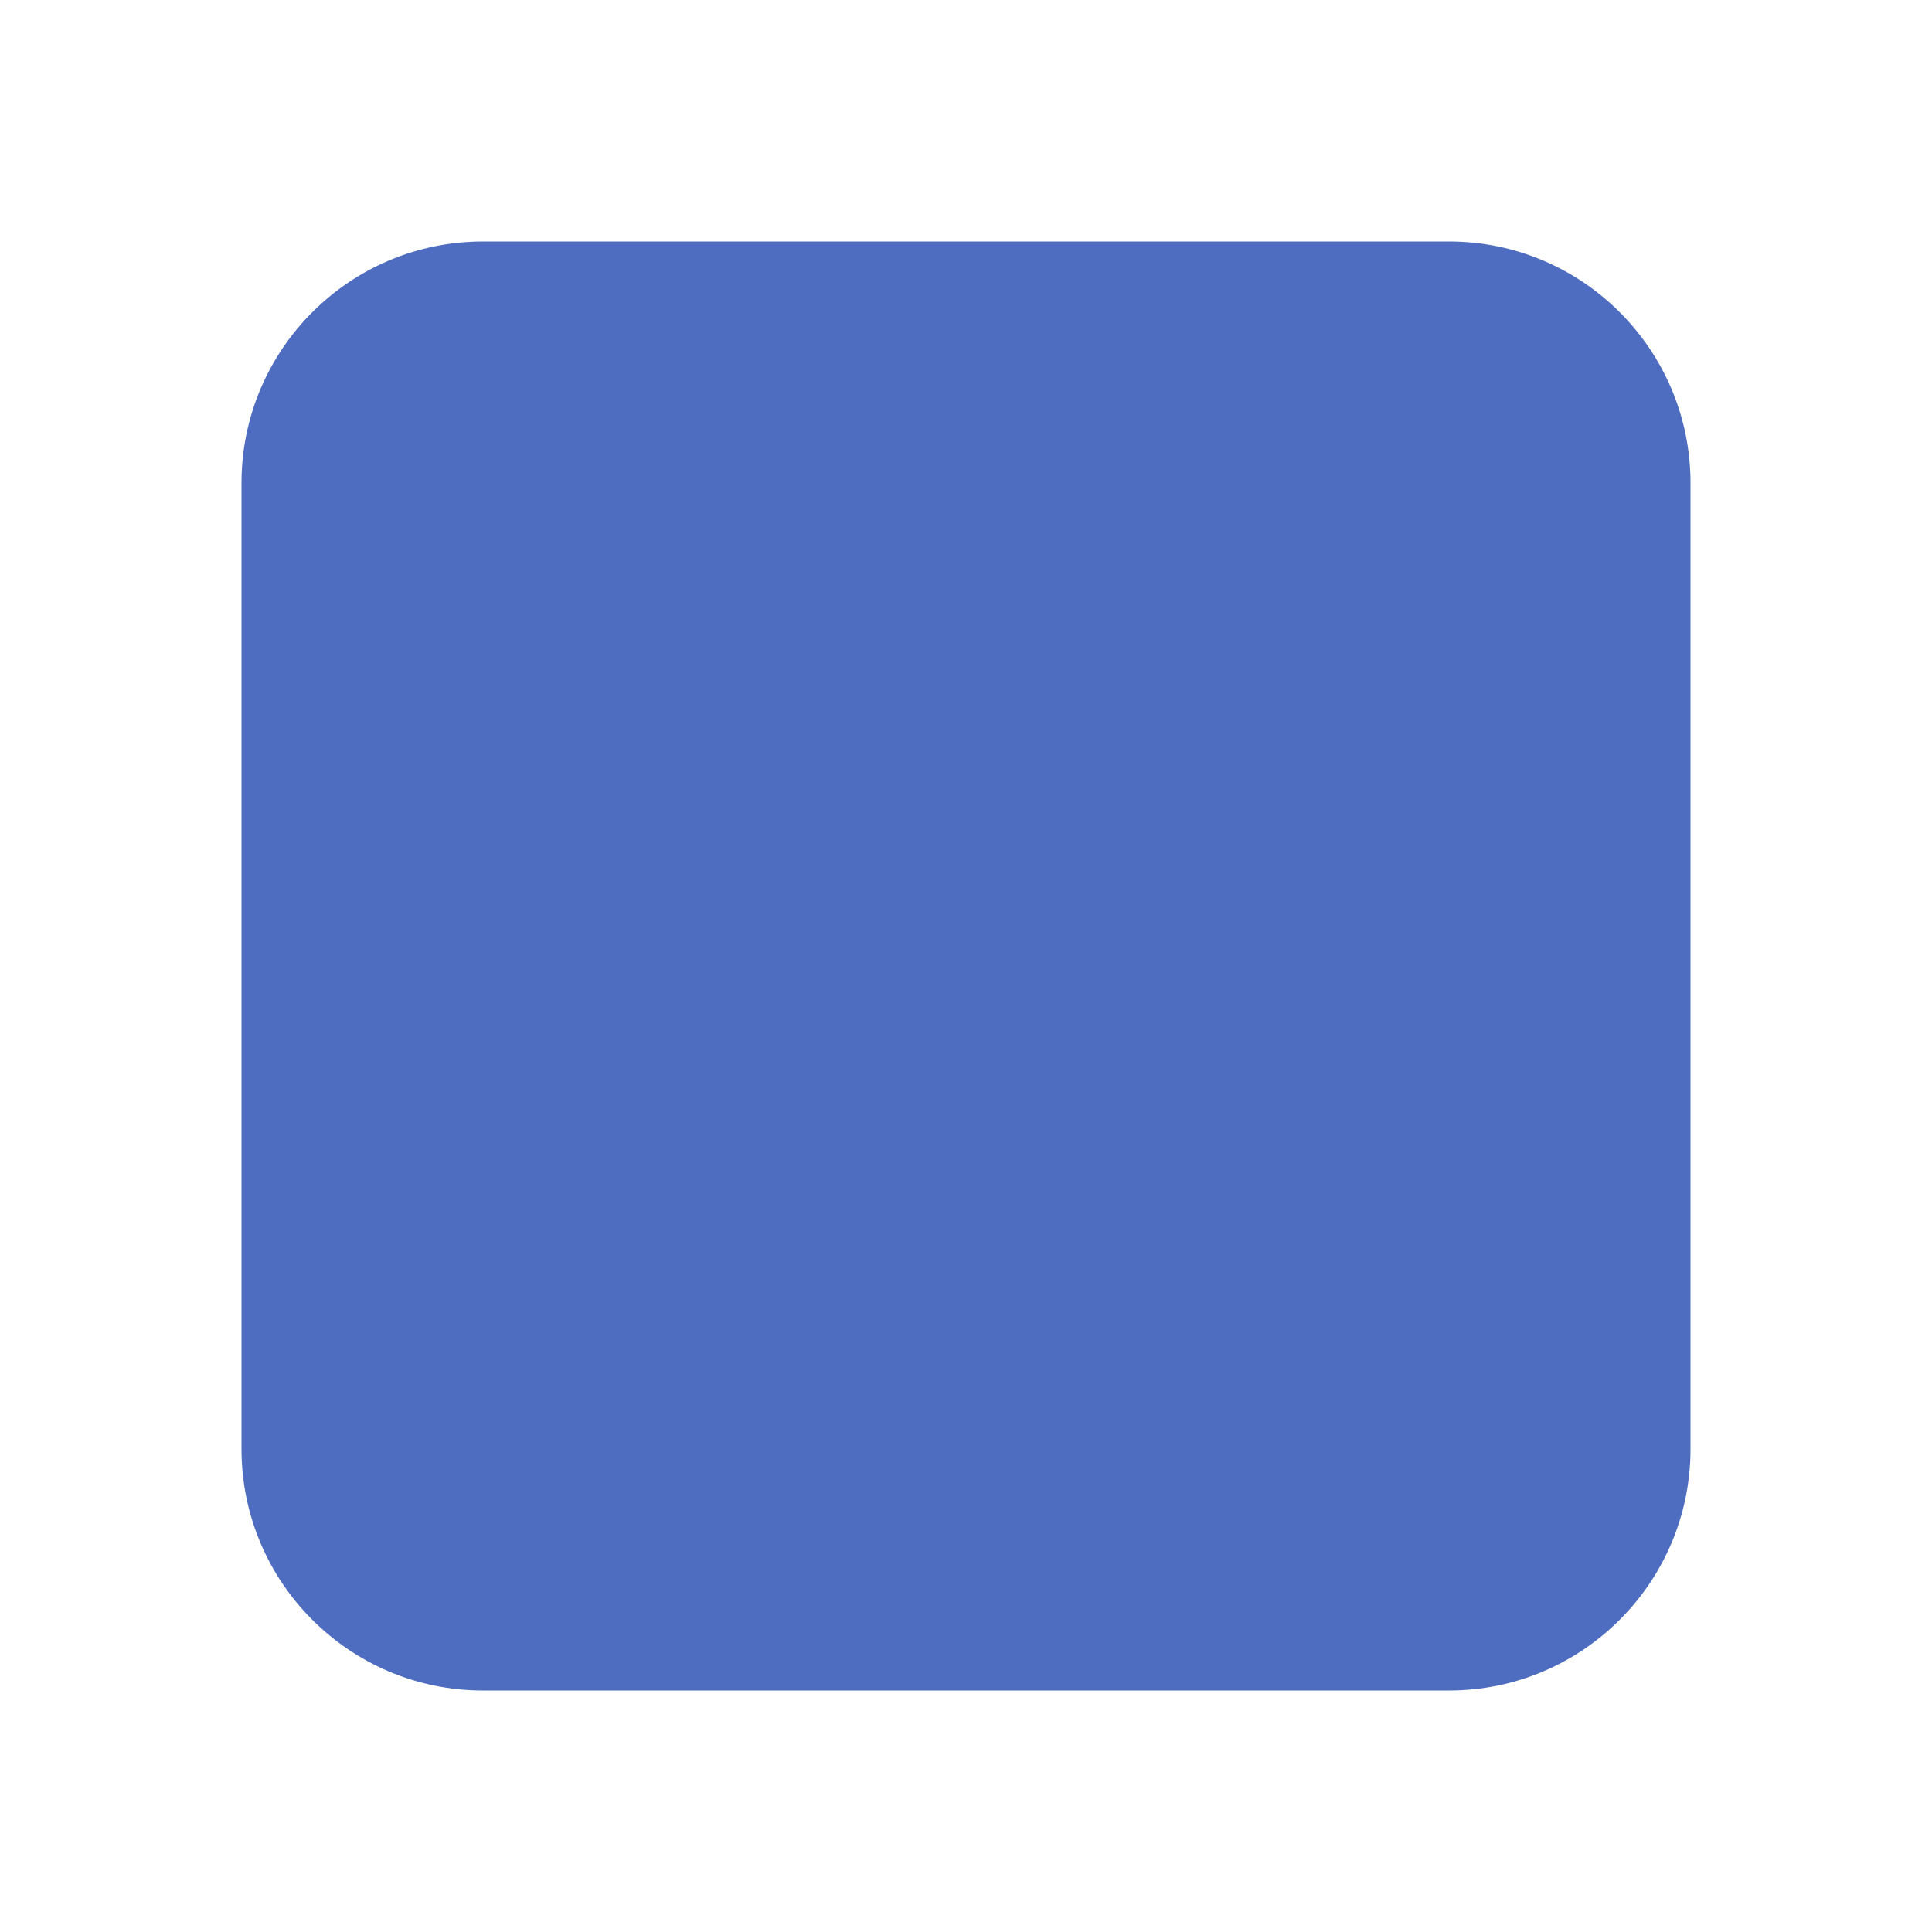
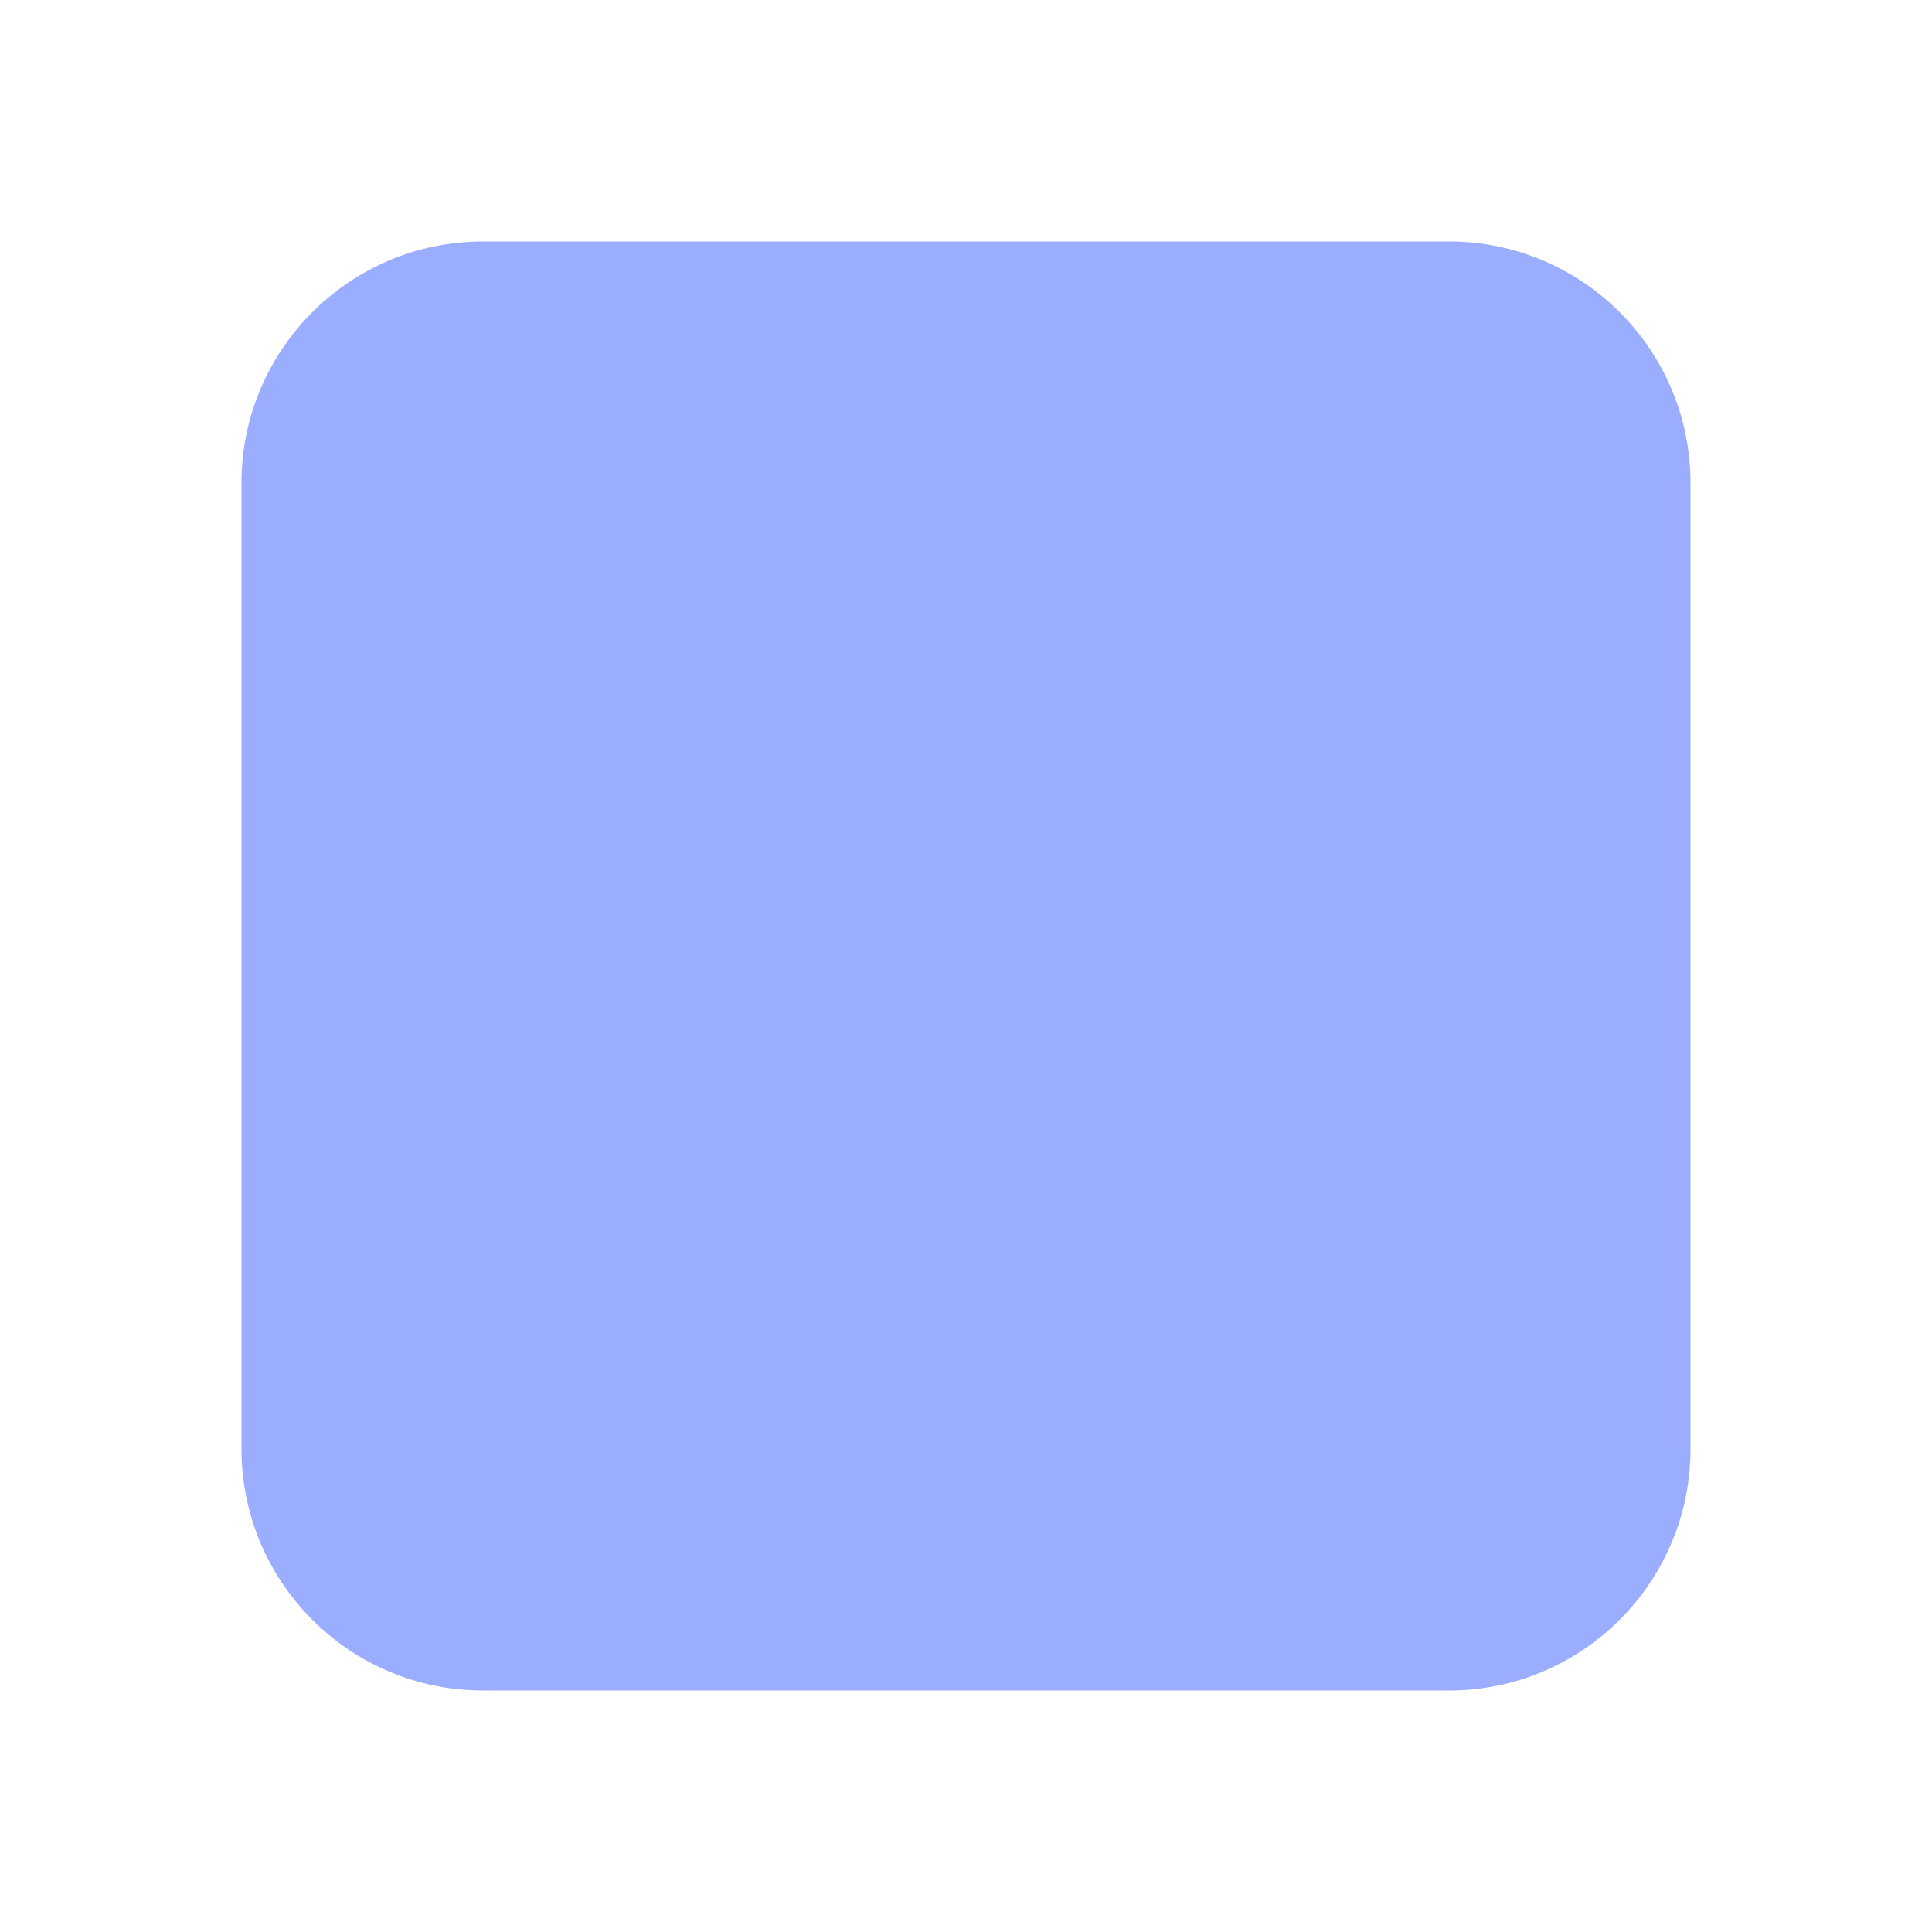
<svg xmlns="http://www.w3.org/2000/svg" viewBox="0 0 48 48" version="1.1" width="96px" height="96px">
  <g id="surface1">
-     <path style=" fill:#4E6CC0;" d="M 36 42 L 12 42 C 8.688 42 6 39.312 6 36 L 6 12 C 6 8.688 8.688 6 12 6 L 36 6 C 39.312 6 42 8.688 42 12 L 42 36 C 42 39.312 39.312 42 36 42 Z " />
+     <path style=" fill:#9BADFF;" d="M 36 42 L 12 42 C 8.688 42 6 39.312 6 36 L 6 12 C 6 8.688 8.688 6 12 6 L 36 6 C 39.312 6 42 8.688 42 12 L 42 36 C 42 39.312 39.312 42 36 42 Z " />
  </g>
</svg>
